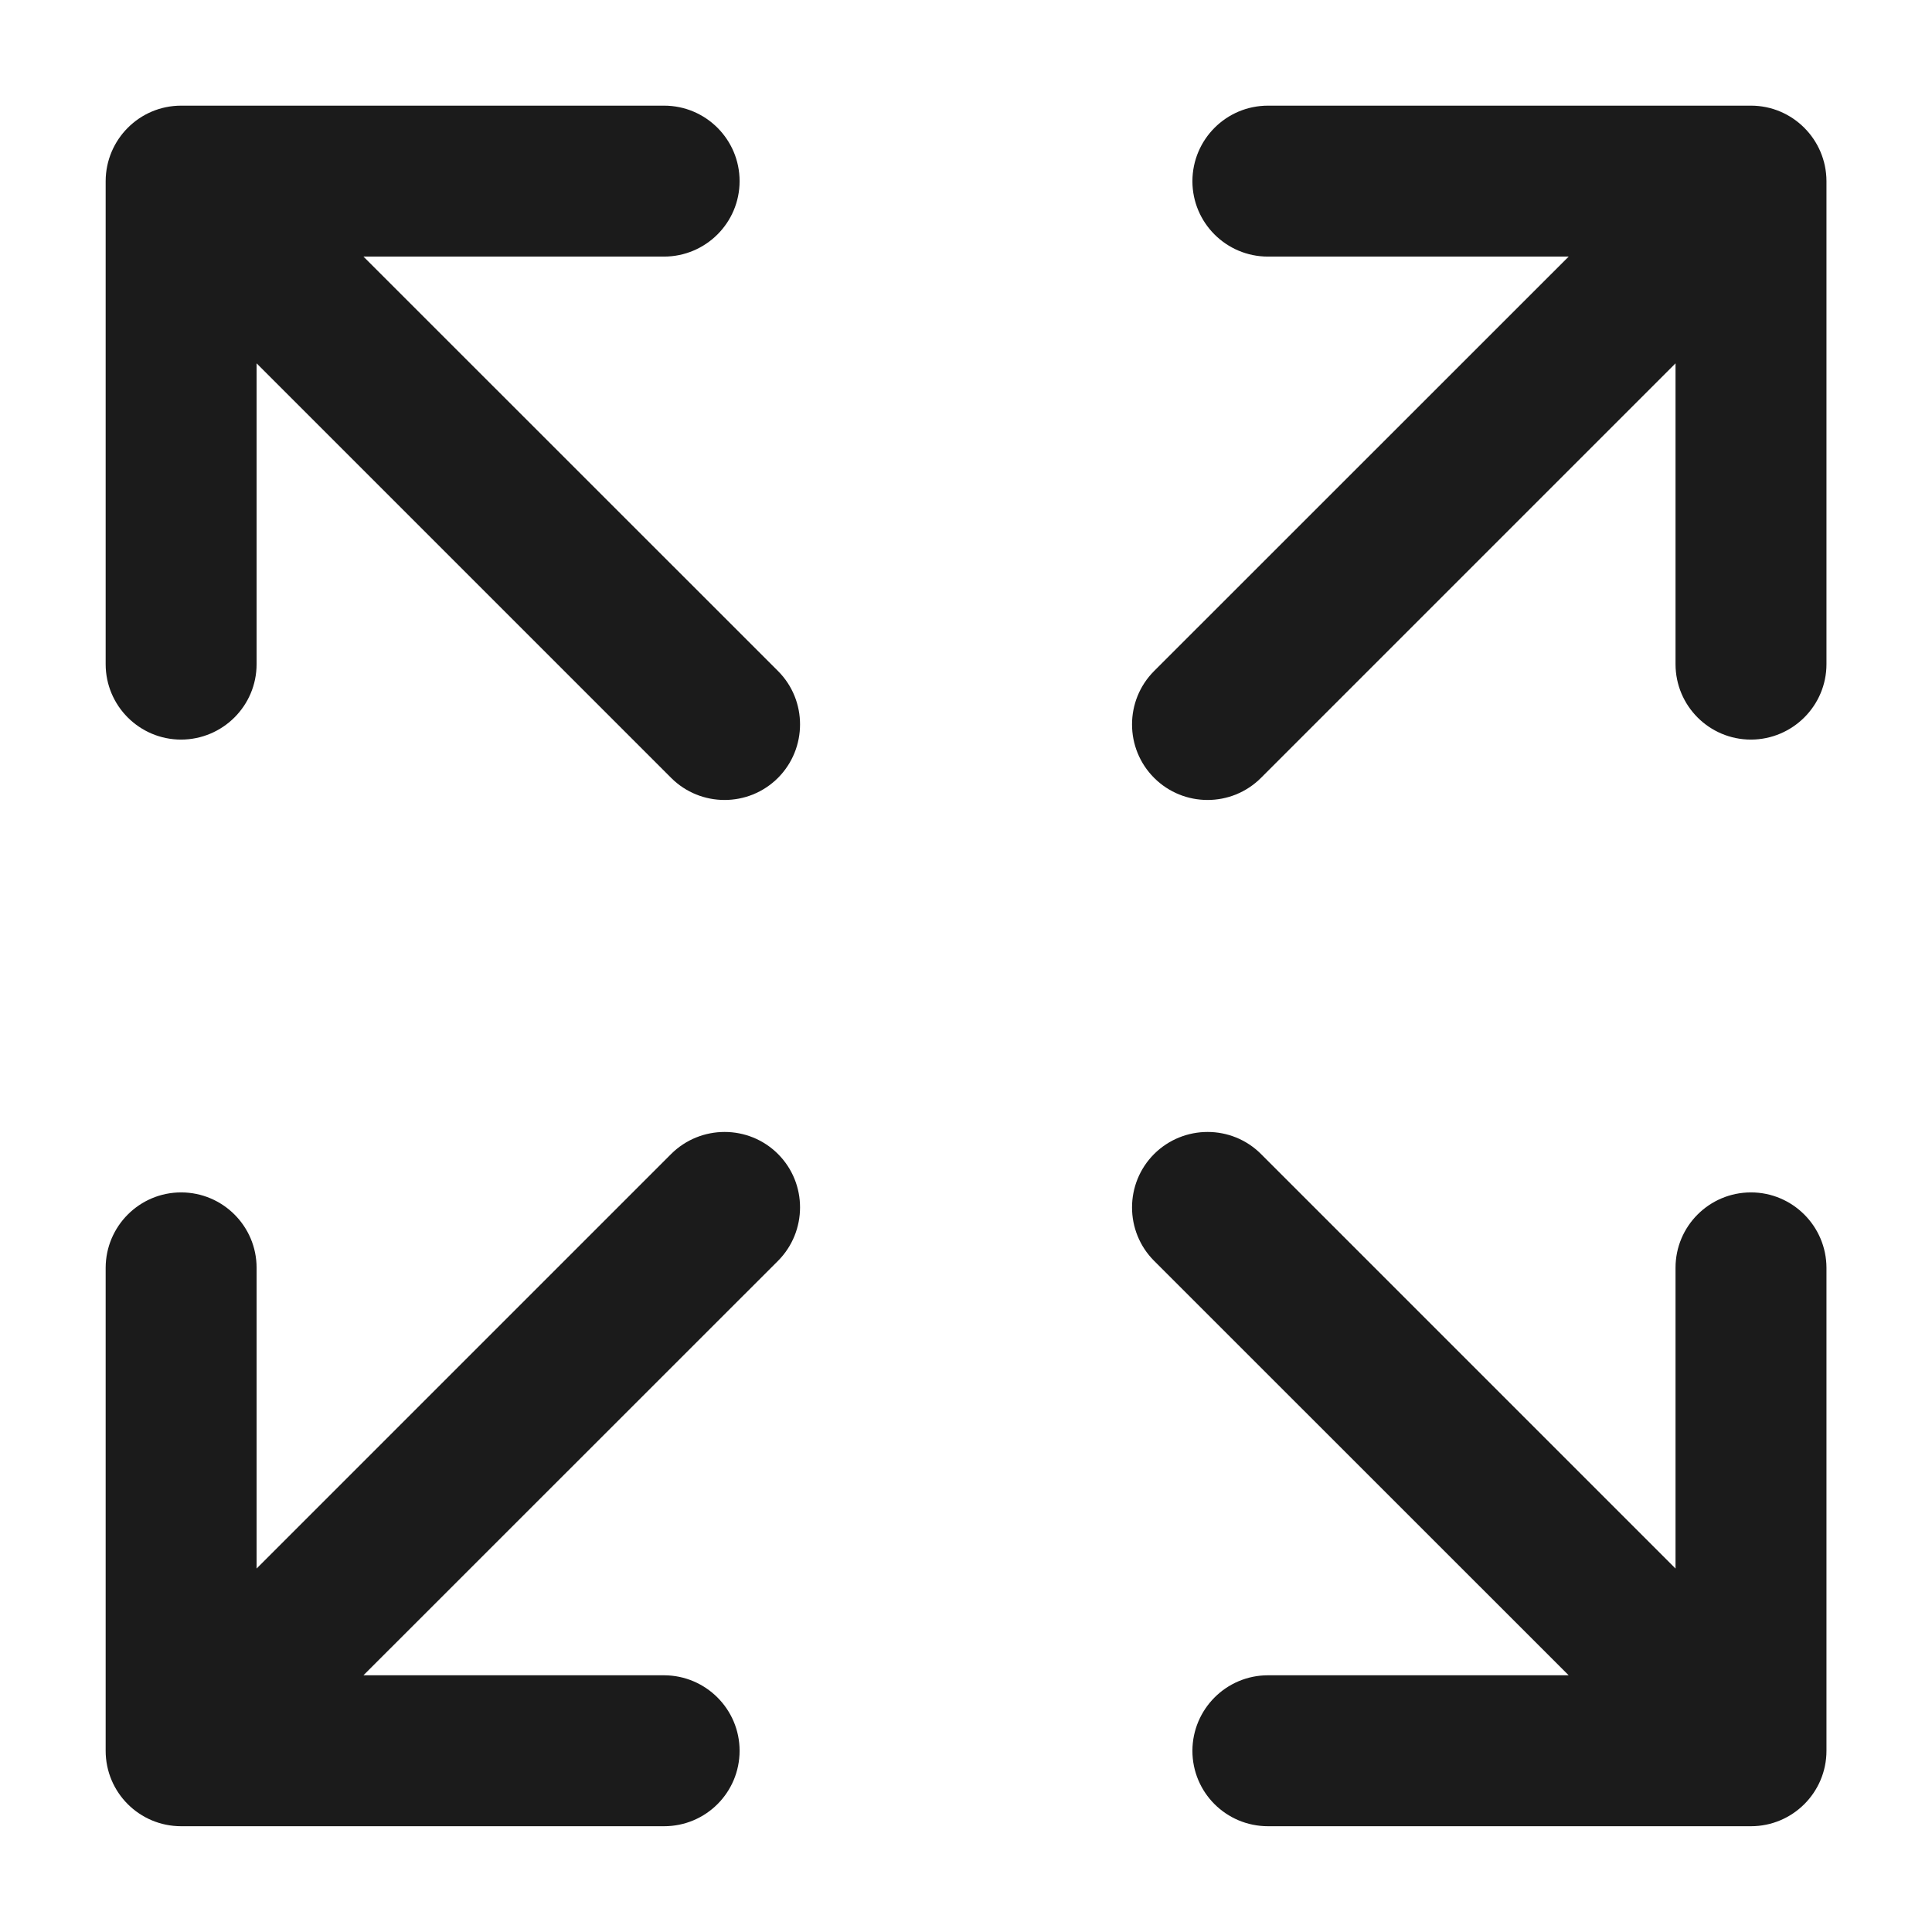
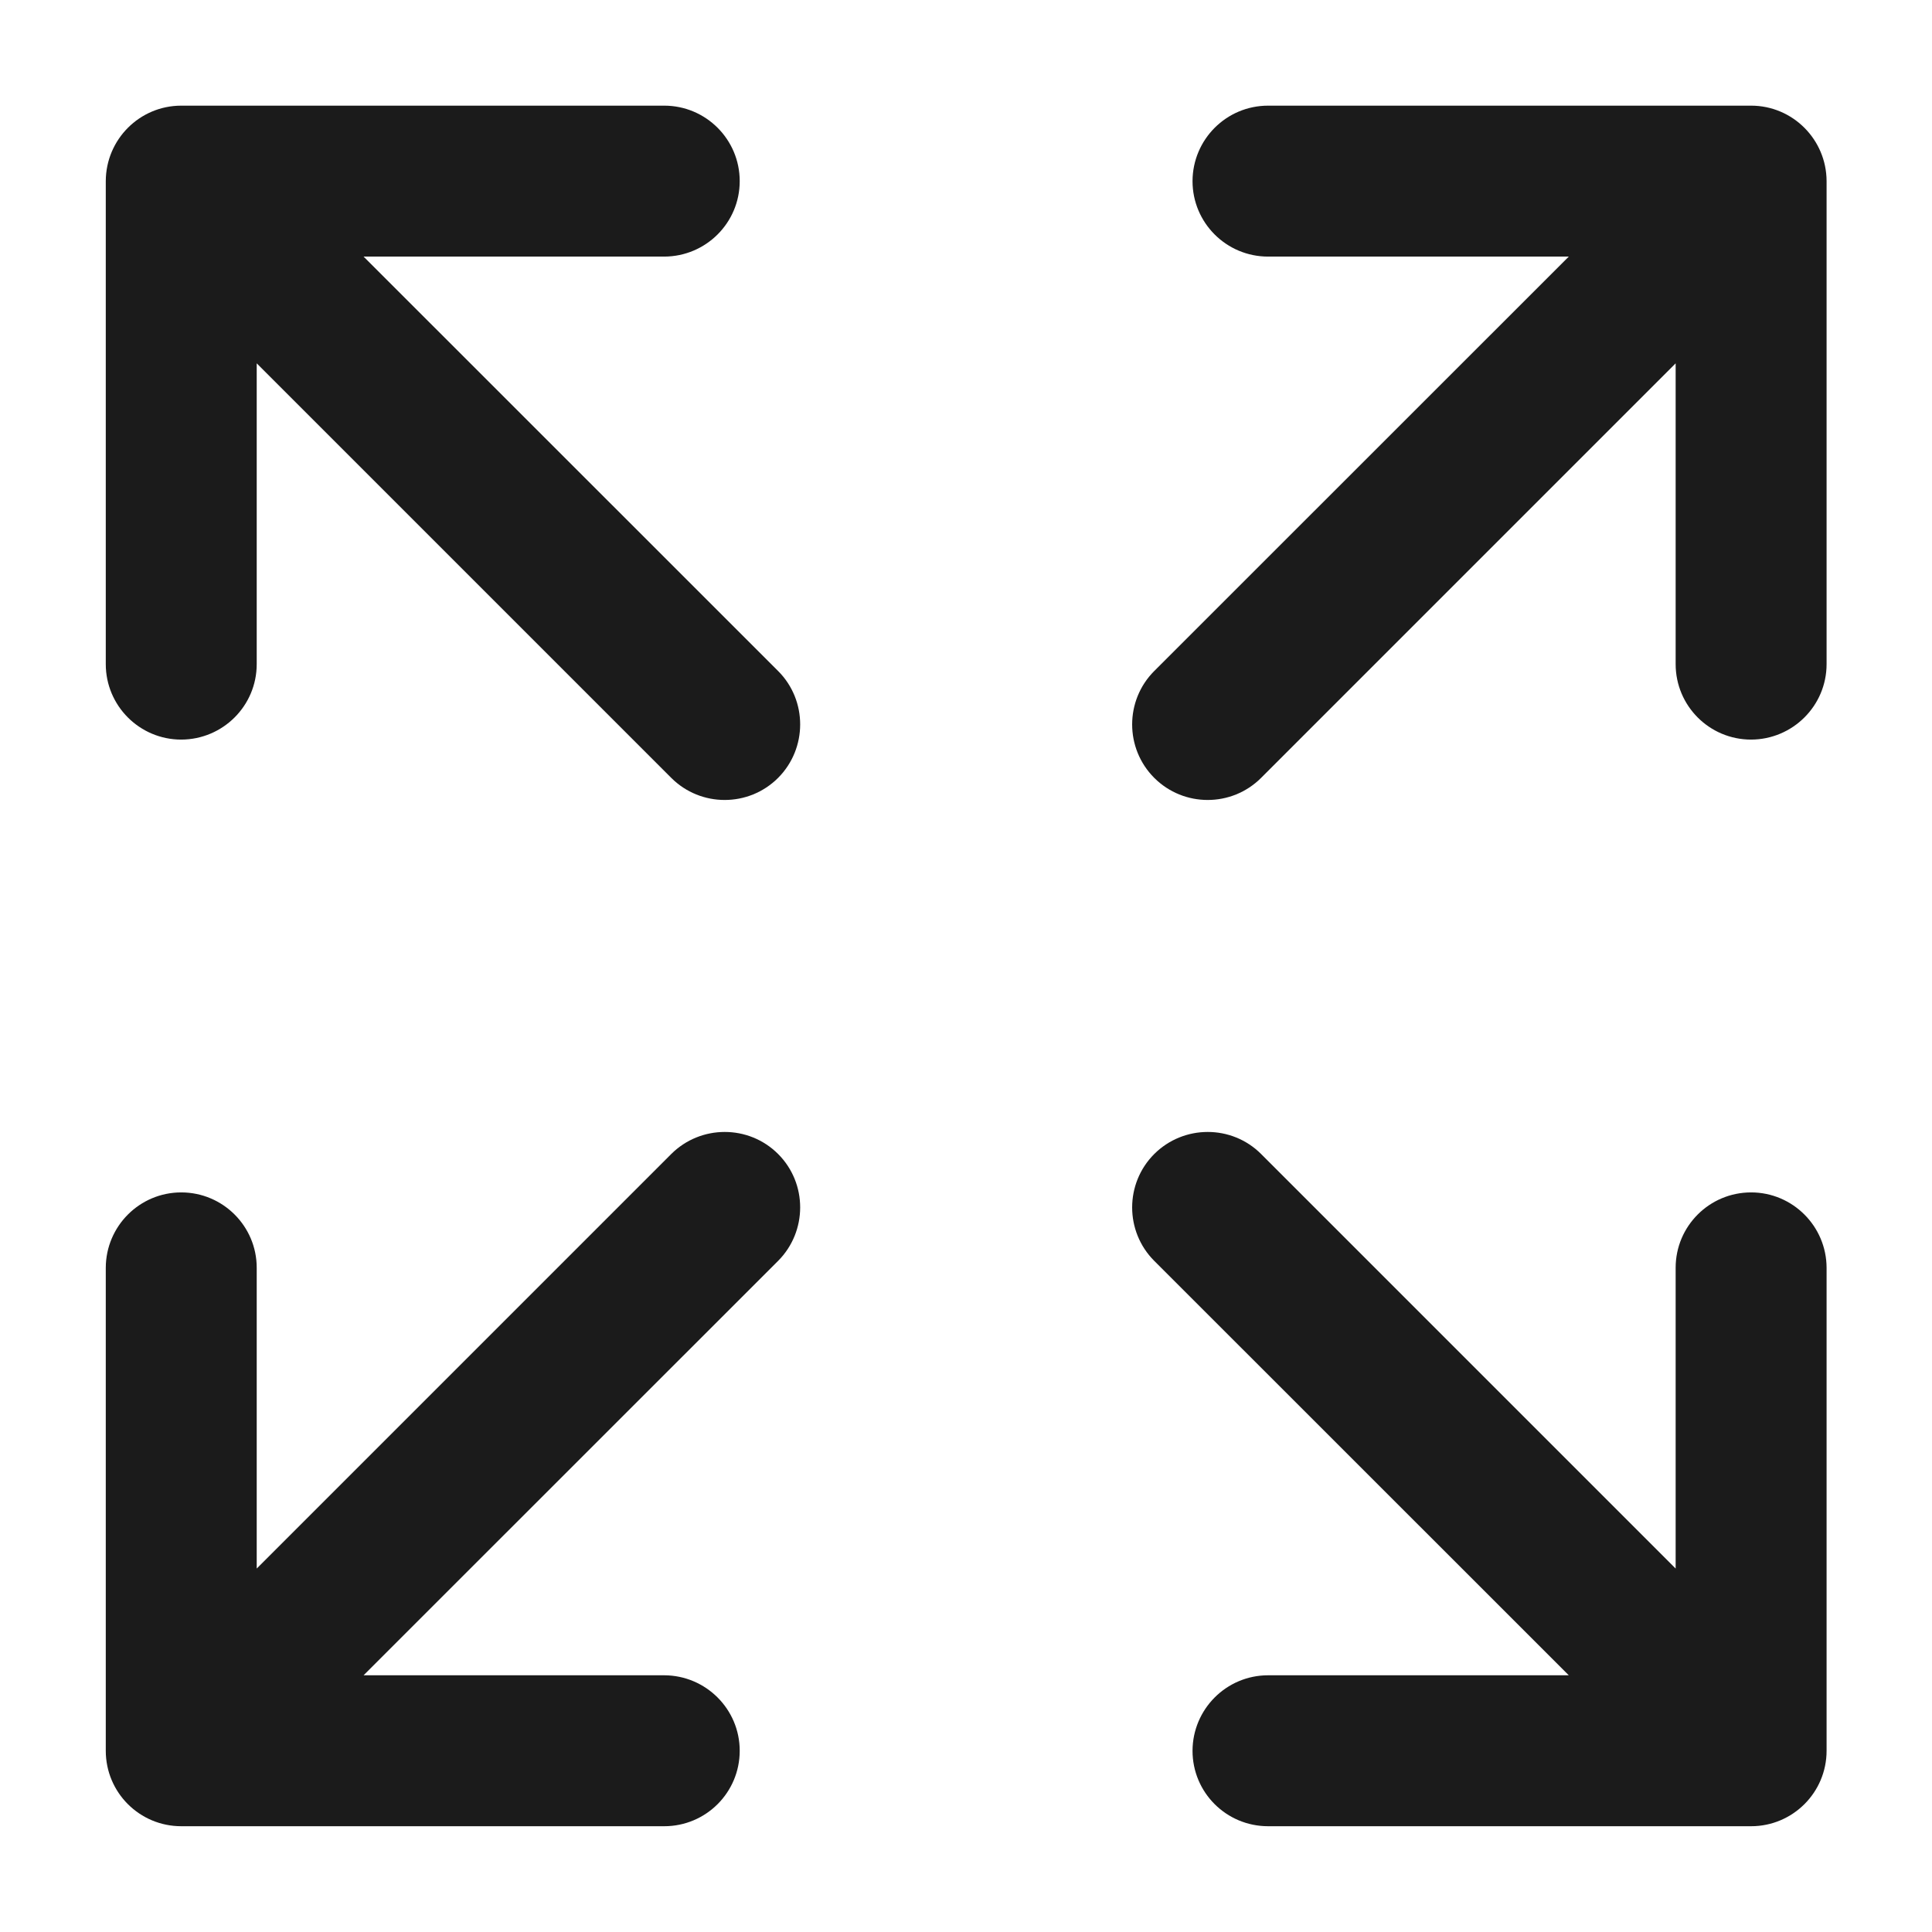
<svg xmlns="http://www.w3.org/2000/svg" width="16" height="16" viewBox="0 0 16 16" fill="none">
-   <path d="M5.558 9.557C5.802 9.314 6.199 9.313 6.443 9.557C6.687 9.801 6.686 10.198 6.443 10.442L3.01 13.874H5.5C5.845 13.875 6.125 14.155 6.125 14.499C6.125 14.845 5.845 15.124 5.5 15.124H1.5C1.155 15.124 0.875 14.845 0.875 14.499V10.499C0.876 10.155 1.155 9.875 1.5 9.875C1.845 9.875 2.125 10.155 2.125 10.499V12.99L5.558 9.557ZM9.558 9.557C9.802 9.314 10.199 9.313 10.443 9.557L13.876 12.99V10.499C13.876 10.155 14.155 9.875 14.501 9.875C14.845 9.875 15.125 10.155 15.126 10.499V14.499C15.126 14.845 14.845 15.124 14.501 15.124H10.501C10.155 15.124 9.875 14.845 9.875 14.499C9.876 14.155 10.155 13.874 10.501 13.874H12.991L9.558 10.442C9.314 10.198 9.314 9.801 9.558 9.557ZM5.5 0.875C5.845 0.875 6.125 1.155 6.125 1.5C6.125 1.845 5.845 2.124 5.5 2.125H3.01L6.443 5.557C6.687 5.801 6.686 6.198 6.443 6.442C6.199 6.686 5.802 6.686 5.558 6.442L2.125 3.009V5.5C2.125 5.845 1.845 6.124 1.5 6.125C1.155 6.125 0.875 5.845 0.875 5.5V1.5C0.876 1.155 1.155 0.875 1.5 0.875H5.5ZM14.501 0.875C14.845 0.875 15.125 1.155 15.126 1.5V5.5C15.126 5.845 14.845 6.124 14.501 6.125C14.155 6.125 13.876 5.845 13.876 5.5V3.009L10.443 6.442C10.199 6.686 9.802 6.686 9.558 6.442C9.314 6.198 9.314 5.801 9.558 5.557L12.991 2.125H10.501C10.155 2.125 9.875 1.845 9.875 1.5C9.876 1.155 10.155 0.875 10.501 0.875H14.501Z" fill="#1B1B1B" />
+   <path d="M5.559 9.557C5.803 9.314 6.2 9.313 6.444 9.557C6.688 9.801 6.687 10.198 6.444 10.442L3.011 13.874H5.501C5.846 13.875 6.126 14.155 6.126 14.499C6.126 14.845 5.846 15.124 5.501 15.124H1.501C1.156 15.124 0.876 14.845 0.876 14.499V10.499C0.877 10.155 1.156 9.875 1.501 9.875C1.846 9.875 2.126 10.155 2.126 10.499V12.99L5.559 9.557ZM9.559 9.557C9.803 9.314 10.2 9.313 10.444 9.557L13.877 12.99V10.499C13.877 10.155 14.156 9.875 14.502 9.875C14.846 9.875 15.126 10.155 15.127 10.499V14.499C15.127 14.845 14.846 15.124 14.502 15.124H10.502C10.156 15.124 9.876 14.845 9.876 14.499C9.877 14.155 10.156 13.874 10.502 13.874H12.992L9.559 10.442C9.315 10.198 9.315 9.801 9.559 9.557ZM5.501 0.875C5.846 0.875 6.126 1.155 6.126 1.5C6.126 1.845 5.846 2.124 5.501 2.125H3.011L6.444 5.557C6.688 5.801 6.687 6.198 6.444 6.442C6.2 6.686 5.803 6.686 5.559 6.442L2.126 3.009V5.5C2.126 5.845 1.846 6.124 1.501 6.125C1.156 6.125 0.876 5.845 0.876 5.5V1.5C0.877 1.155 1.156 0.875 1.501 0.875H5.501ZM14.502 0.875C14.846 0.875 15.126 1.155 15.127 1.5V5.5C15.127 5.845 14.846 6.124 14.502 6.125C14.156 6.125 13.877 5.845 13.877 5.5V3.009L10.444 6.442C10.2 6.686 9.803 6.686 9.559 6.442C9.315 6.198 9.315 5.801 9.559 5.557L12.992 2.125H10.502C10.156 2.125 9.876 1.845 9.876 1.5C9.877 1.155 10.156 0.875 10.502 0.875H14.502Z" fill="#1B1B1B" />
</svg>
